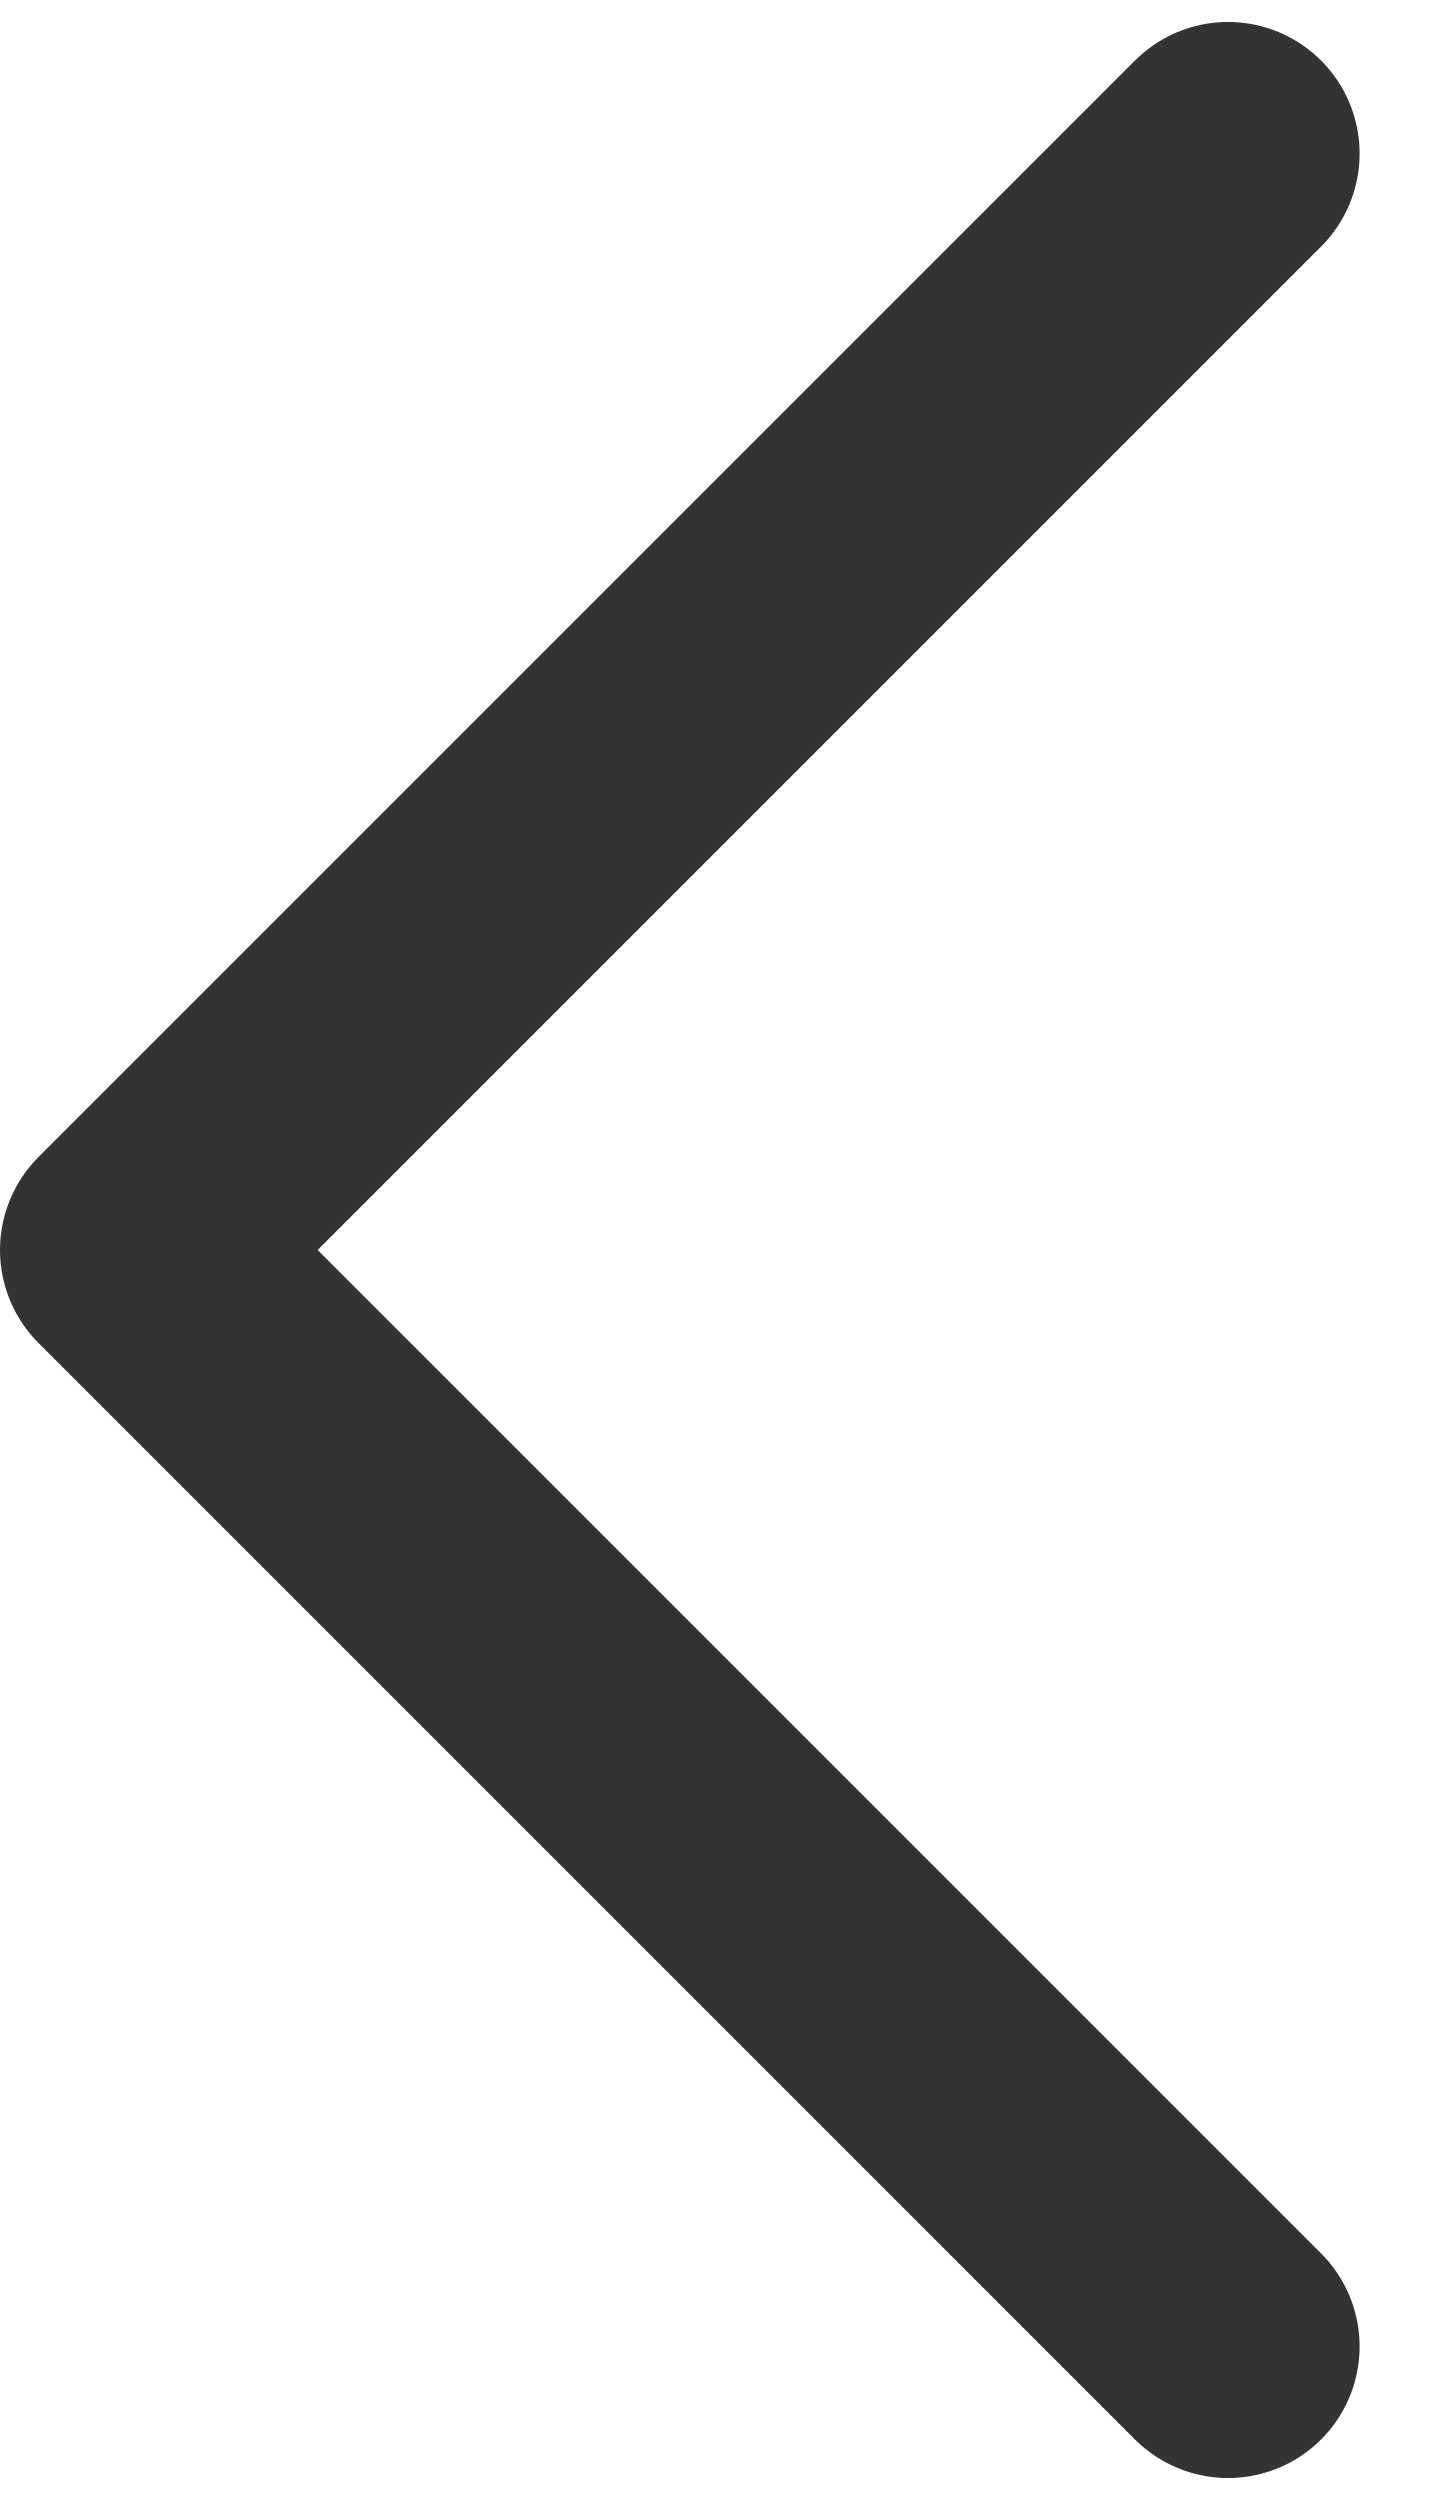
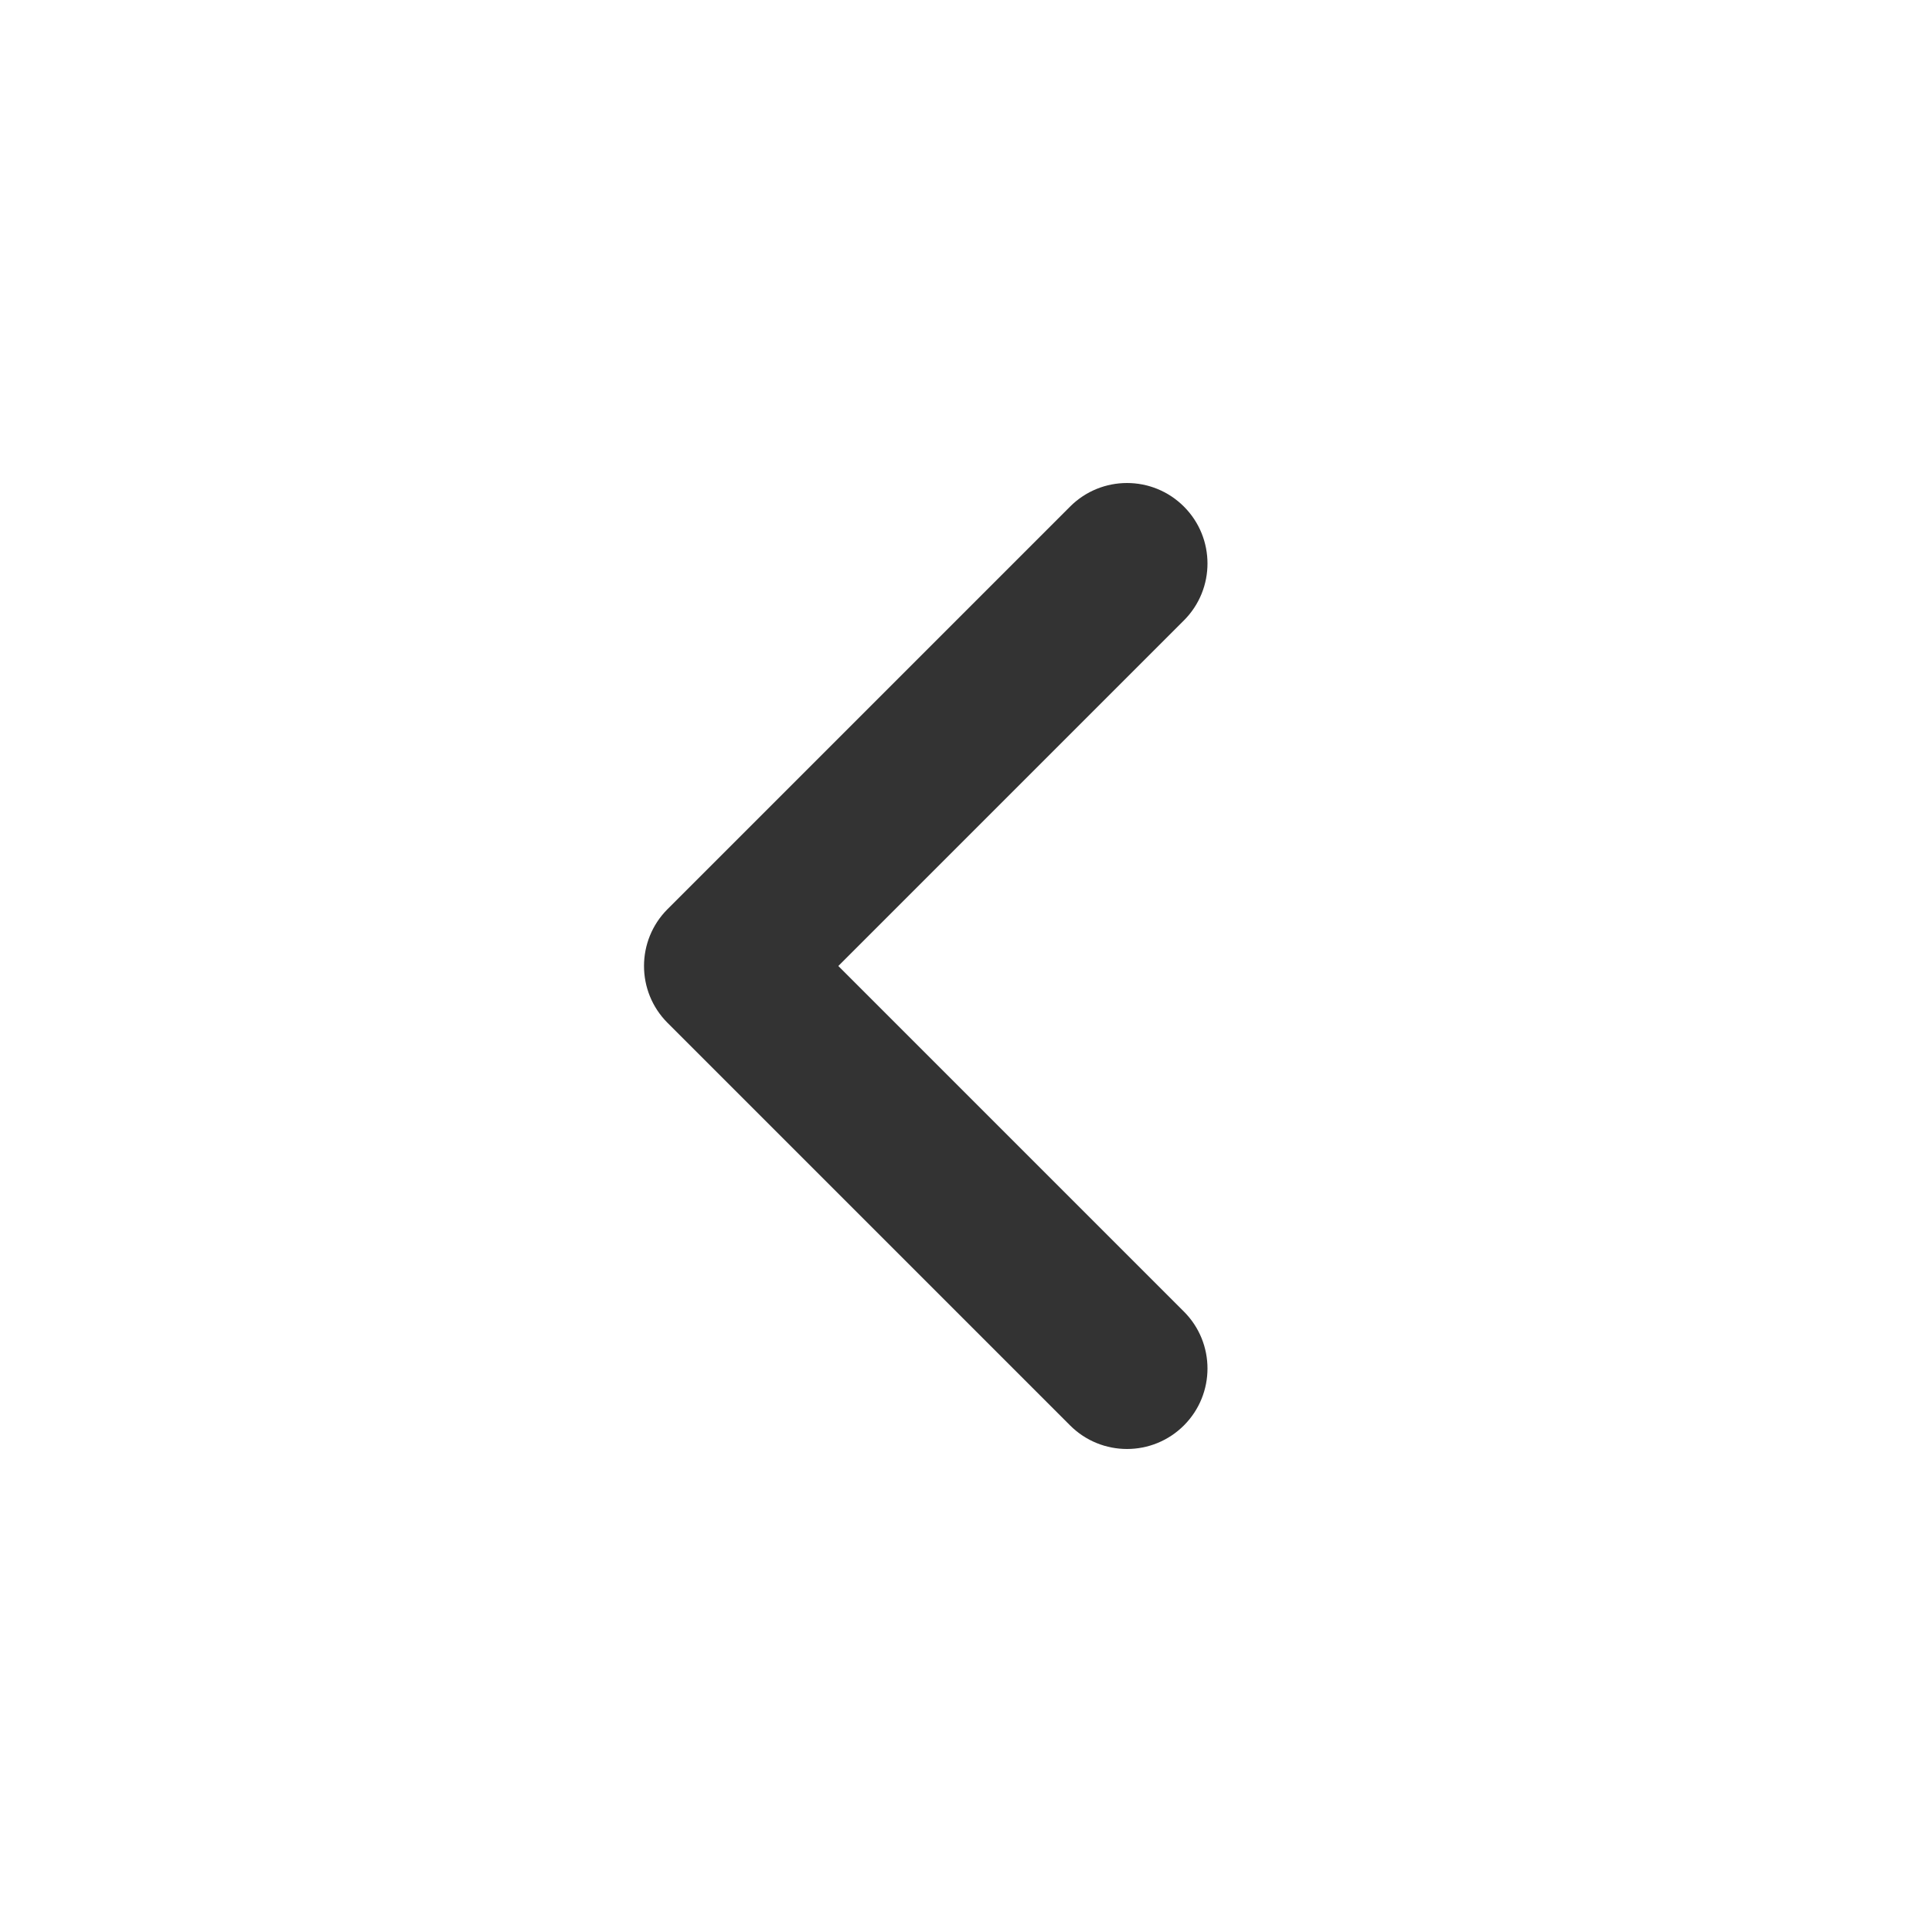
- <svg xmlns="http://www.w3.org/2000/svg" width="11" height="19" viewBox="0 0 11 19" fill="none">
-   <path d="M9.333 1.167L1 9.5L9.333 17.833" stroke="#333333" stroke-width="2" stroke-linecap="round" stroke-linejoin="round" />
+ <svg xmlns="http://www.w3.org/2000/svg" width="48" height="48" viewBox="0 0 48 48" fill="none">
+   <path fill-rule="evenodd" clip-rule="evenodd" d="M29.414 12.586C30.195 13.367 30.195 14.633 29.414 15.414L20.828 24L29.414 32.586C30.195 33.367 30.195 34.633 29.414 35.414C28.633 36.195 27.367 36.195 26.586 35.414L16.586 25.414C15.805 24.633 15.805 23.367 16.586 22.586L26.586 12.586C27.367 11.805 28.633 11.805 29.414 12.586Z" fill="#333333" />
</svg>
